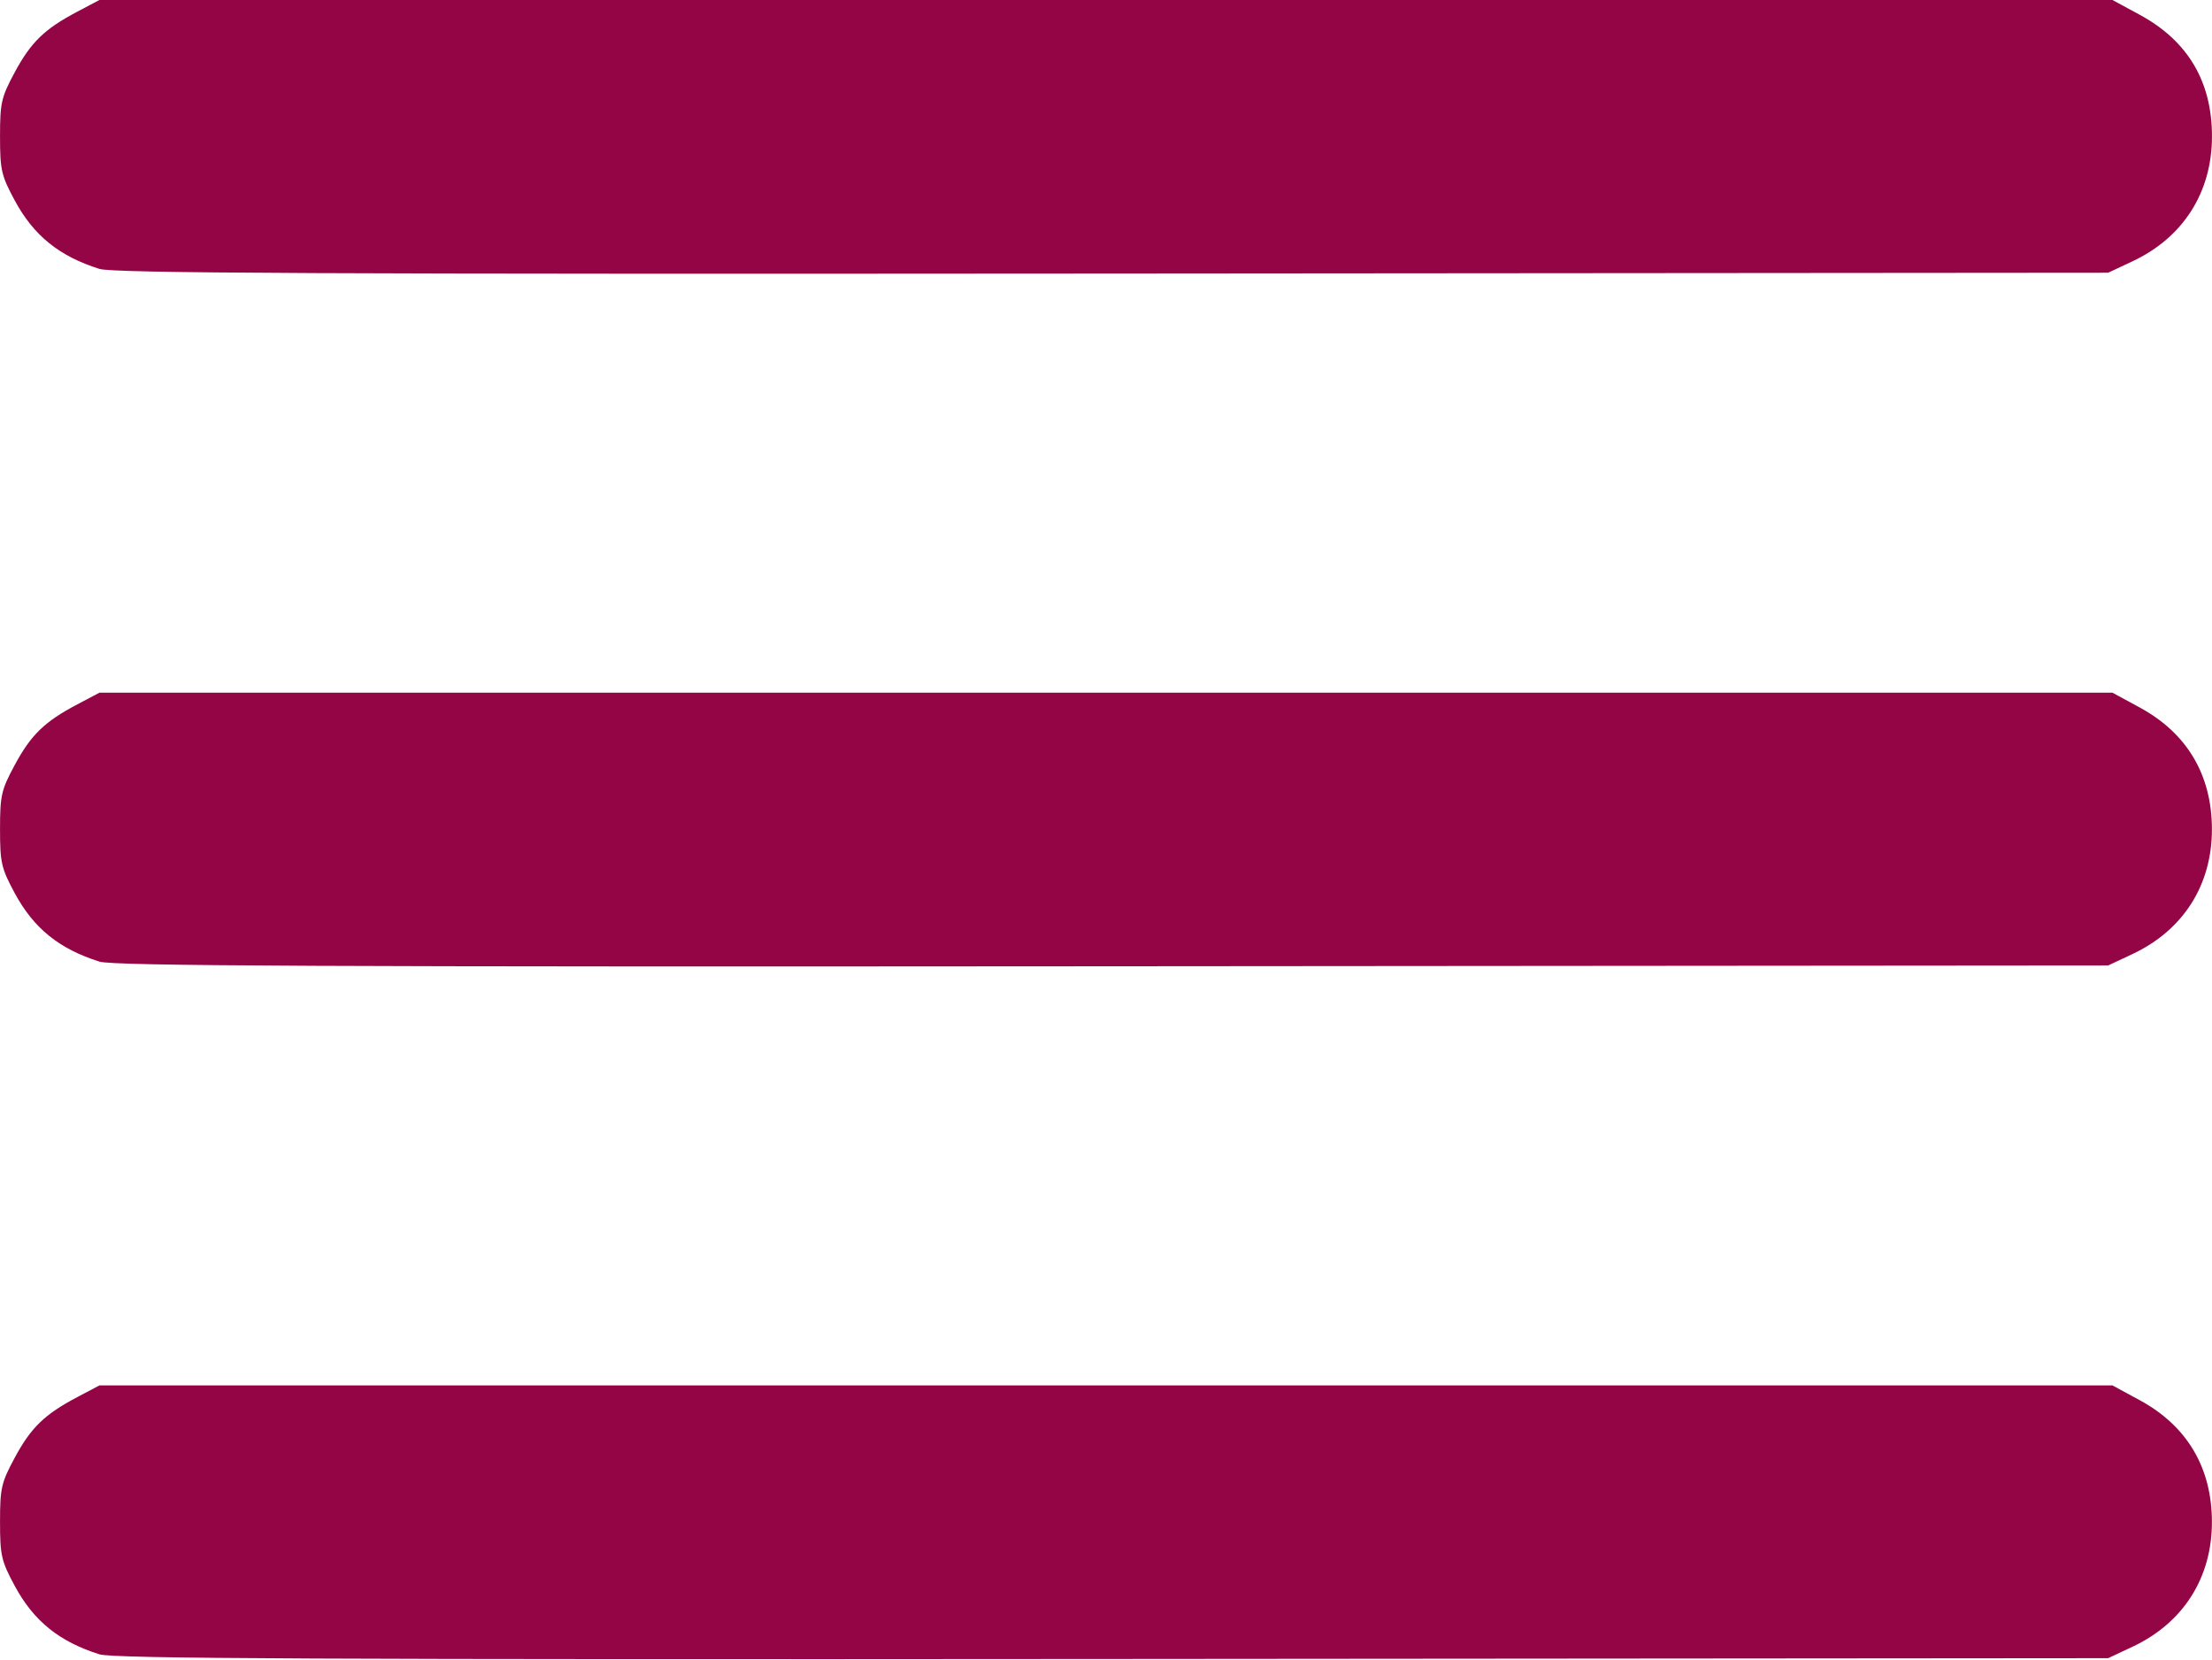
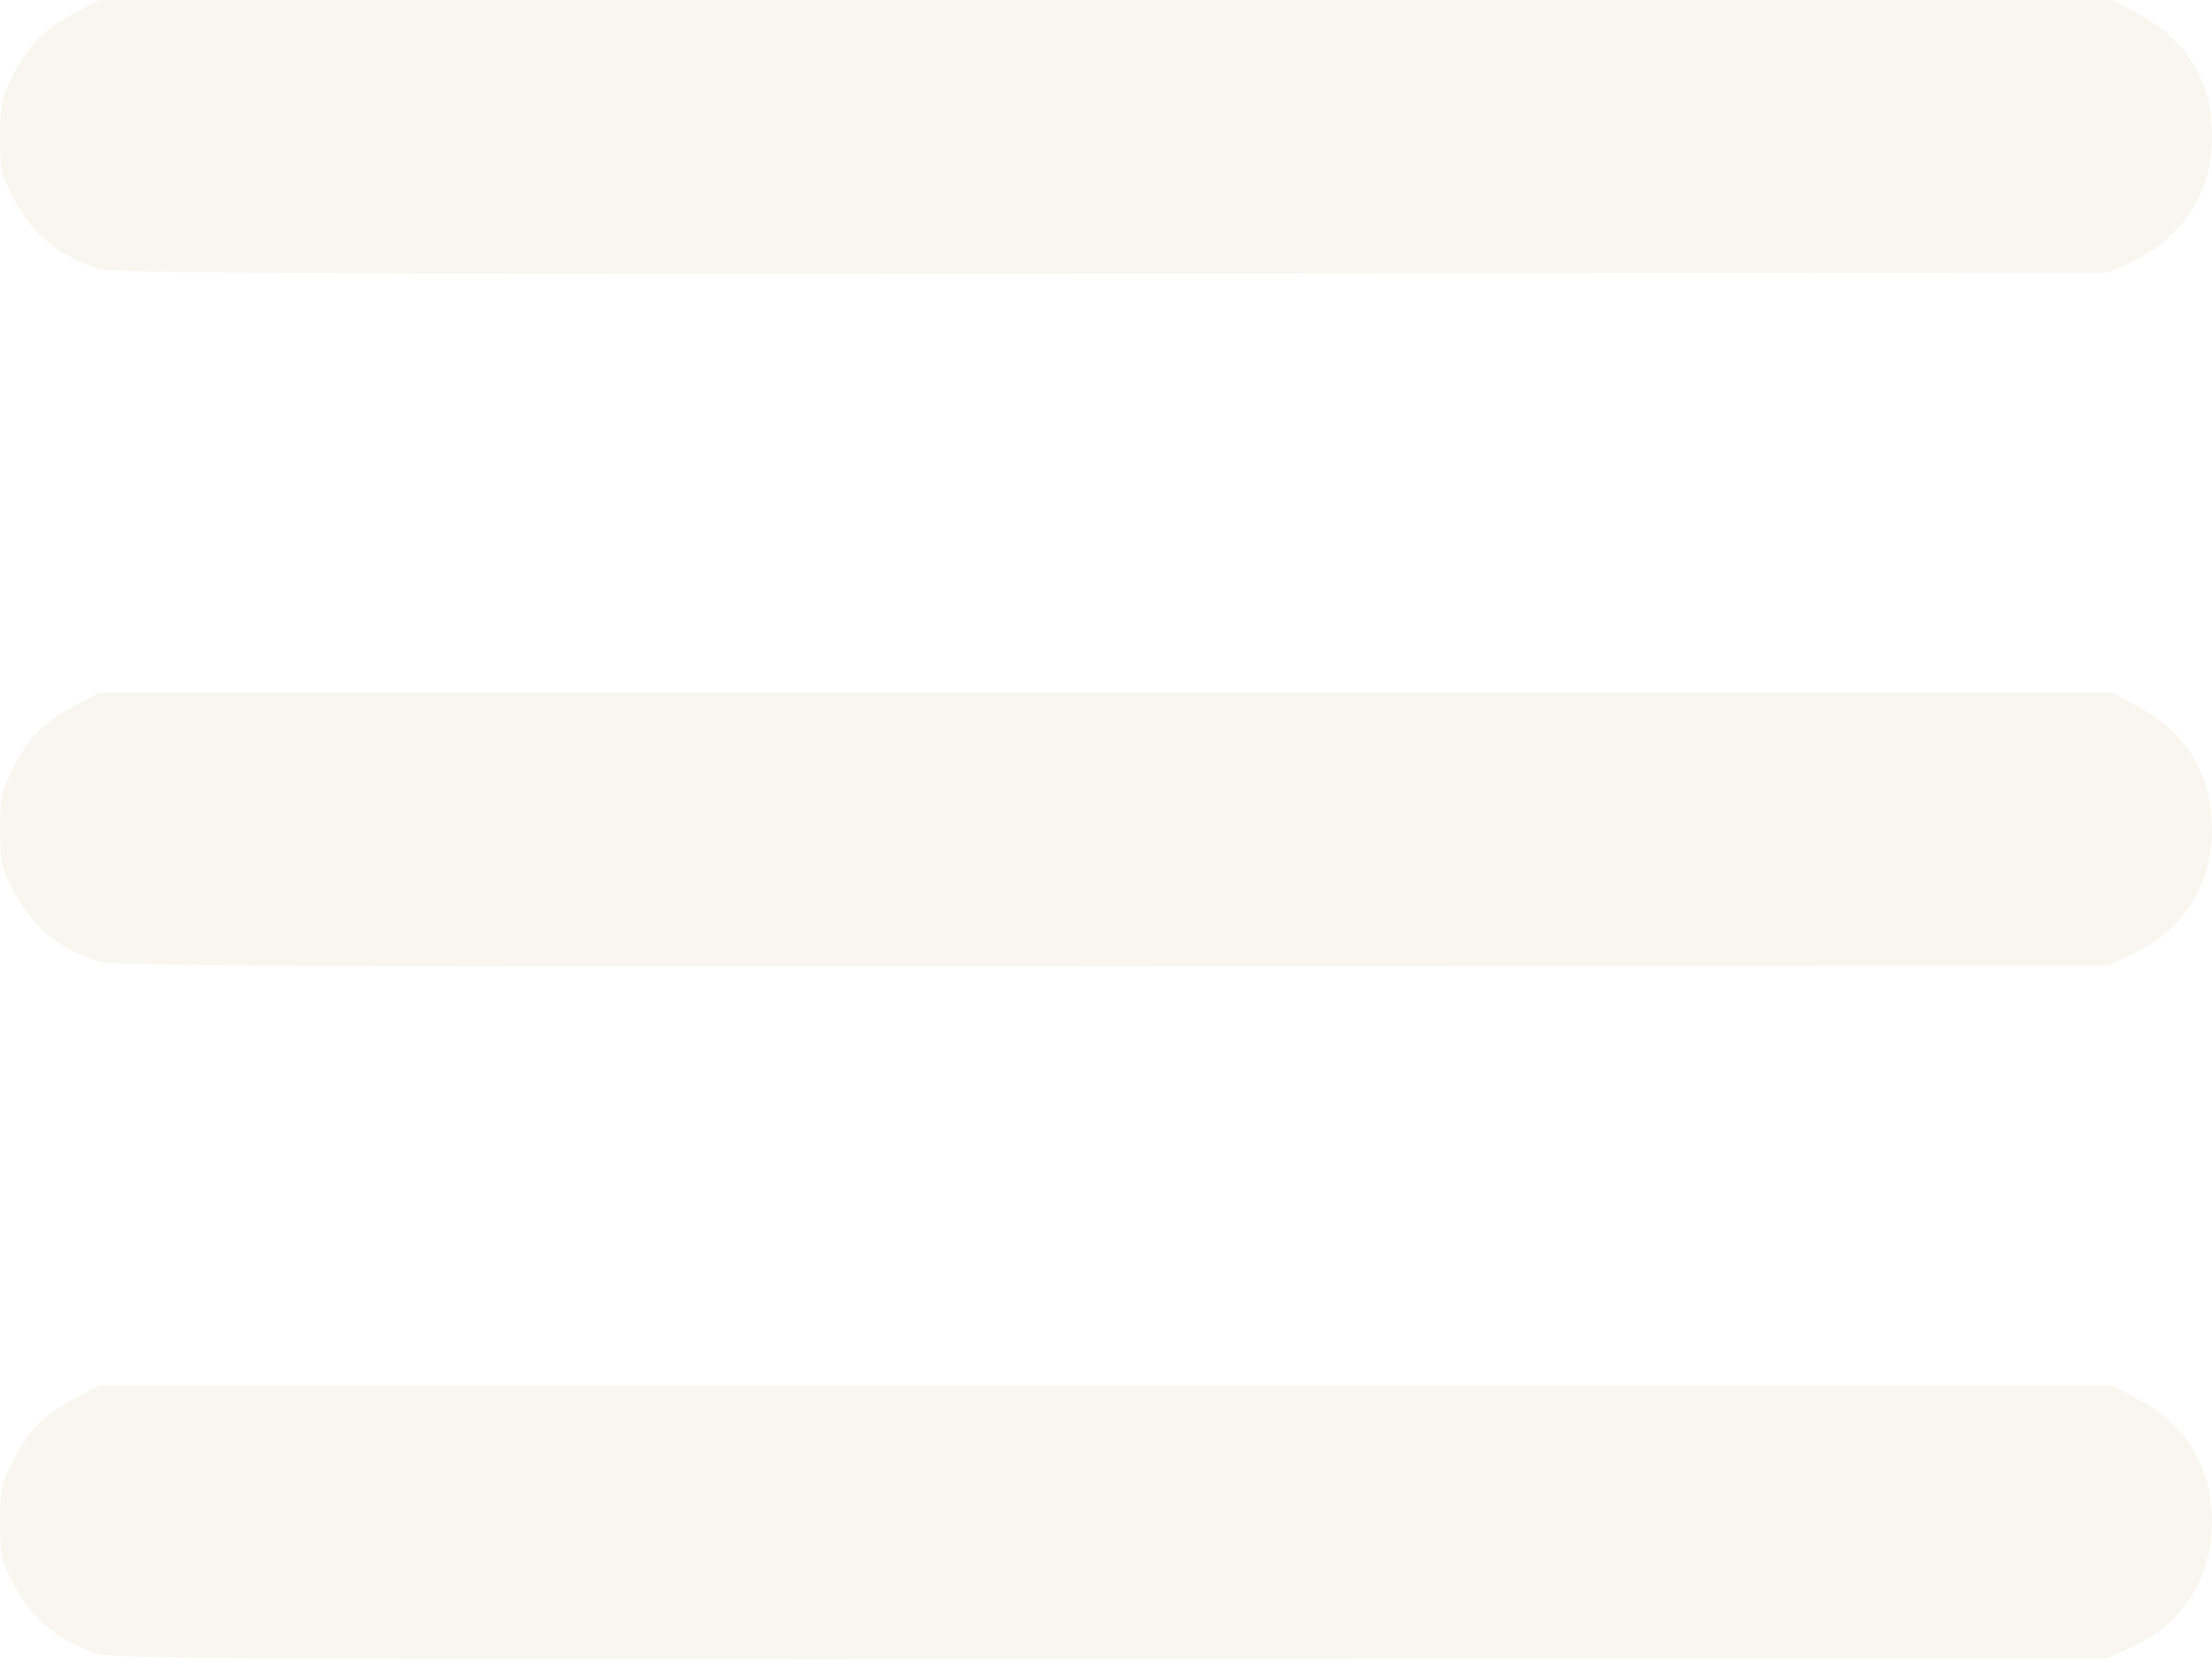
<svg xmlns="http://www.w3.org/2000/svg" width="30.399mm" height="22.8mm" viewBox="0 0 114.893 86.174" version="1.1" id="svg1" xml:space="preserve">
  <defs id="defs1">
    <clipPath clipPathUnits="userSpaceOnUse" id="clipPath23">
      <path style="fill:#ffe6d5;stroke-width:1" d="m 76.042,195.449 c -8.693,-3.027 -15.886,-10.048 -18.666,-18.223 -1.896,-5.573 -1.785,-12.5 0.29,-18.083 3.211,-8.641 9.756,-15.371 20.228,-20.798 3.315,-1.718 5.204,-3.091 6.915,-5.025 1.519,-1.718 2.36,-2.944 4.995,-7.281 1.232,-2.029 2.767,-4.345 3.411,-5.146 2.89,-3.601 6.149,-5.354 10.484,-5.641 4.055,-0.268 7.467,0.611 10.319,2.658 1.983,1.423 2.873,2.702 5.967,8.569 1.647,3.123 2.673,4.512 4.472,6.056 1.74,1.493 2.855,2.087 5.789,3.083 6.301,2.139 7.447,2.642 10.336,4.545 3.264,2.149 5.508,4.471 7.446,7.705 2.434,4.062 3.44,7.977 3.273,12.74 -0.089,2.534 -1.073,6.496 -2.165,8.716 -2.085,4.238 -5.15,7.574 -9.229,10.043 -4.584,2.775 -7.662,3.571 -18.075,4.668 -5.613,0.592 -7.838,0.96 -9.845,1.628 -1.724,0.574 -5.233,2.664 -8.978,5.347 -4.96,3.553 -7.973,4.971 -12.188,5.737 -3.413,0.62 -6.415,0.608 -10.118,-0.041 -2.125,-0.372 -2.142,-0.377 -4.661,-1.254 z" id="path24" />
    </clipPath>
    <clipPath clipPathUnits="userSpaceOnUse" id="clipPath24">
      <ellipse style="fill:#ffe6d5;fill-opacity:1;stroke-width:1.327;stroke-linecap:round;stroke-linejoin:round" id="ellipse24" cx="153.843" cy="41.46" rx="46.723" ry="54.508" transform="matrix(0.8366413,0.5477511,-0.4537158,0.8911465,0,0)" />
    </clipPath>
  </defs>
  <g id="layer1" transform="translate(-388.2995,-550.5536)">
-     <path style="fill:#940546;fill-opacity:1" d="m 393.463,636.476 c -2.092,-0.661 -3.415,-1.73 -4.4,-3.557 -0.697,-1.293 -0.763,-1.582 -0.763,-3.327 0,-1.746 0.066,-2.034 0.764,-3.328 0.848,-1.573 1.548,-2.25 3.251,-3.149 l 1.148,-0.606 h 52.28 52.28 l 1.416,0.768 c 2.458,1.333 3.745,3.5 3.75,6.316 0.005,2.907 -1.488,5.253 -4.134,6.494 l -1.256,0.589 -51.718,0.042 c -41.126,0.034 -51.902,-0.016 -52.618,-0.242 z m 0,-35.978 c -2.092,-0.661 -3.415,-1.73 -4.4,-3.557 -0.697,-1.293 -0.763,-1.582 -0.763,-3.327 0,-1.746 0.066,-2.034 0.764,-3.328 0.848,-1.573 1.548,-2.25 3.251,-3.149 l 1.148,-0.606 h 52.28 52.28 l 1.416,0.768 c 2.458,1.333 3.745,3.5 3.75,6.316 0.005,2.907 -1.488,5.253 -4.134,6.494 l -1.256,0.589 -51.718,0.042 c -41.126,0.034 -51.902,-0.016 -52.618,-0.242 z m 0,-35.978 c -2.092,-0.661 -3.415,-1.73 -4.4,-3.557 -0.697,-1.293 -0.763,-1.582 -0.763,-3.327 0,-1.746 0.066,-2.034 0.764,-3.328 0.848,-1.573 1.548,-2.25 3.251,-3.149 l 1.148,-0.606 h 52.28 52.28 l 1.417,0.768 c 2.498,1.355 3.752,3.465 3.752,6.315 0,2.91 -1.494,5.254 -4.138,6.494 l -1.256,0.589 -51.718,0.042 c -41.126,0.034 -51.902,-0.016 -52.618,-0.242 z" id="path3" />
+     <path style="fill:#f9f6ef;fill-opacity:1" d="m 393.463,636.476 c -2.092,-0.661 -3.415,-1.73 -4.4,-3.557 -0.697,-1.293 -0.763,-1.582 -0.763,-3.327 0,-1.746 0.066,-2.034 0.764,-3.328 0.848,-1.573 1.548,-2.25 3.251,-3.149 l 1.148,-0.606 h 52.28 52.28 l 1.416,0.768 c 2.458,1.333 3.745,3.5 3.75,6.316 0.005,2.907 -1.488,5.253 -4.134,6.494 l -1.256,0.589 -51.718,0.042 c -41.126,0.034 -51.902,-0.016 -52.618,-0.242 z m 0,-35.978 c -2.092,-0.661 -3.415,-1.73 -4.4,-3.557 -0.697,-1.293 -0.763,-1.582 -0.763,-3.327 0,-1.746 0.066,-2.034 0.764,-3.328 0.848,-1.573 1.548,-2.25 3.251,-3.149 l 1.148,-0.606 h 52.28 52.28 l 1.416,0.768 c 2.458,1.333 3.745,3.5 3.75,6.316 0.005,2.907 -1.488,5.253 -4.134,6.494 l -1.256,0.589 -51.718,0.042 c -41.126,0.034 -51.902,-0.016 -52.618,-0.242 z m 0,-35.978 c -2.092,-0.661 -3.415,-1.73 -4.4,-3.557 -0.697,-1.293 -0.763,-1.582 -0.763,-3.327 0,-1.746 0.066,-2.034 0.764,-3.328 0.848,-1.573 1.548,-2.25 3.251,-3.149 l 1.148,-0.606 h 52.28 52.28 l 1.417,0.768 c 2.498,1.355 3.752,3.465 3.752,6.315 0,2.91 -1.494,5.254 -4.138,6.494 l -1.256,0.589 -51.718,0.042 c -41.126,0.034 -51.902,-0.016 -52.618,-0.242 z" id="path3" />
  </g>
</svg>
